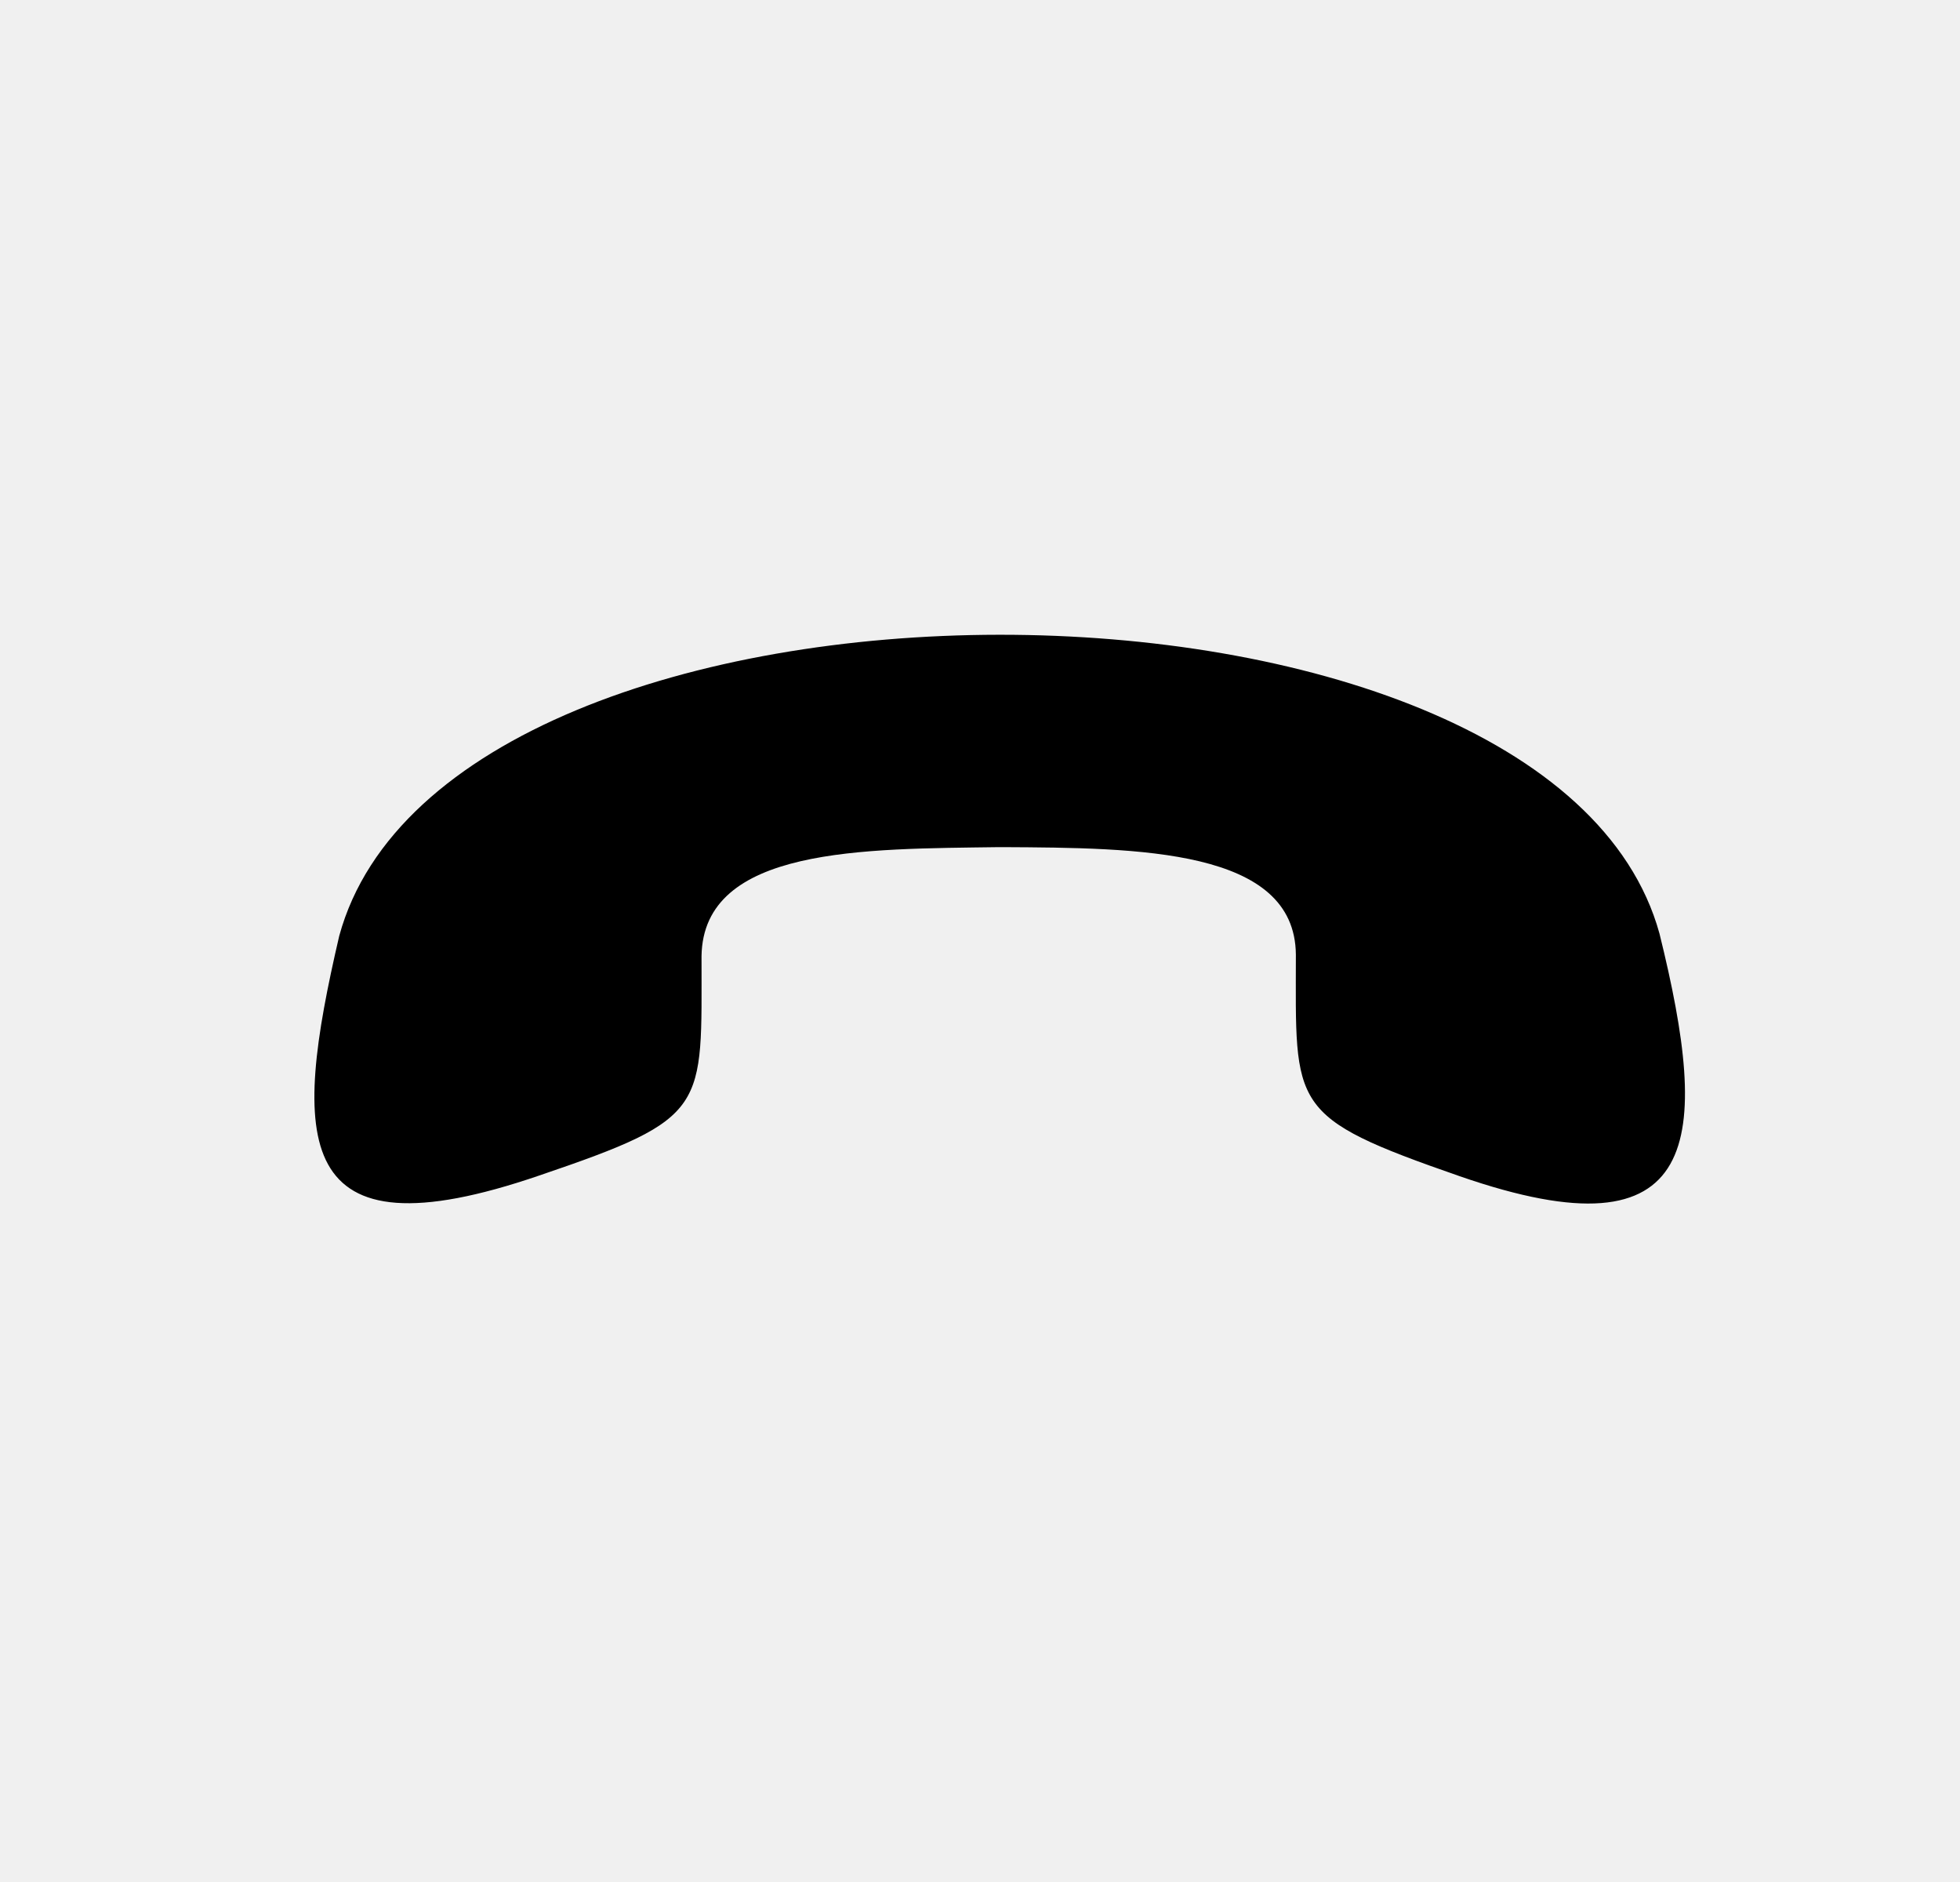
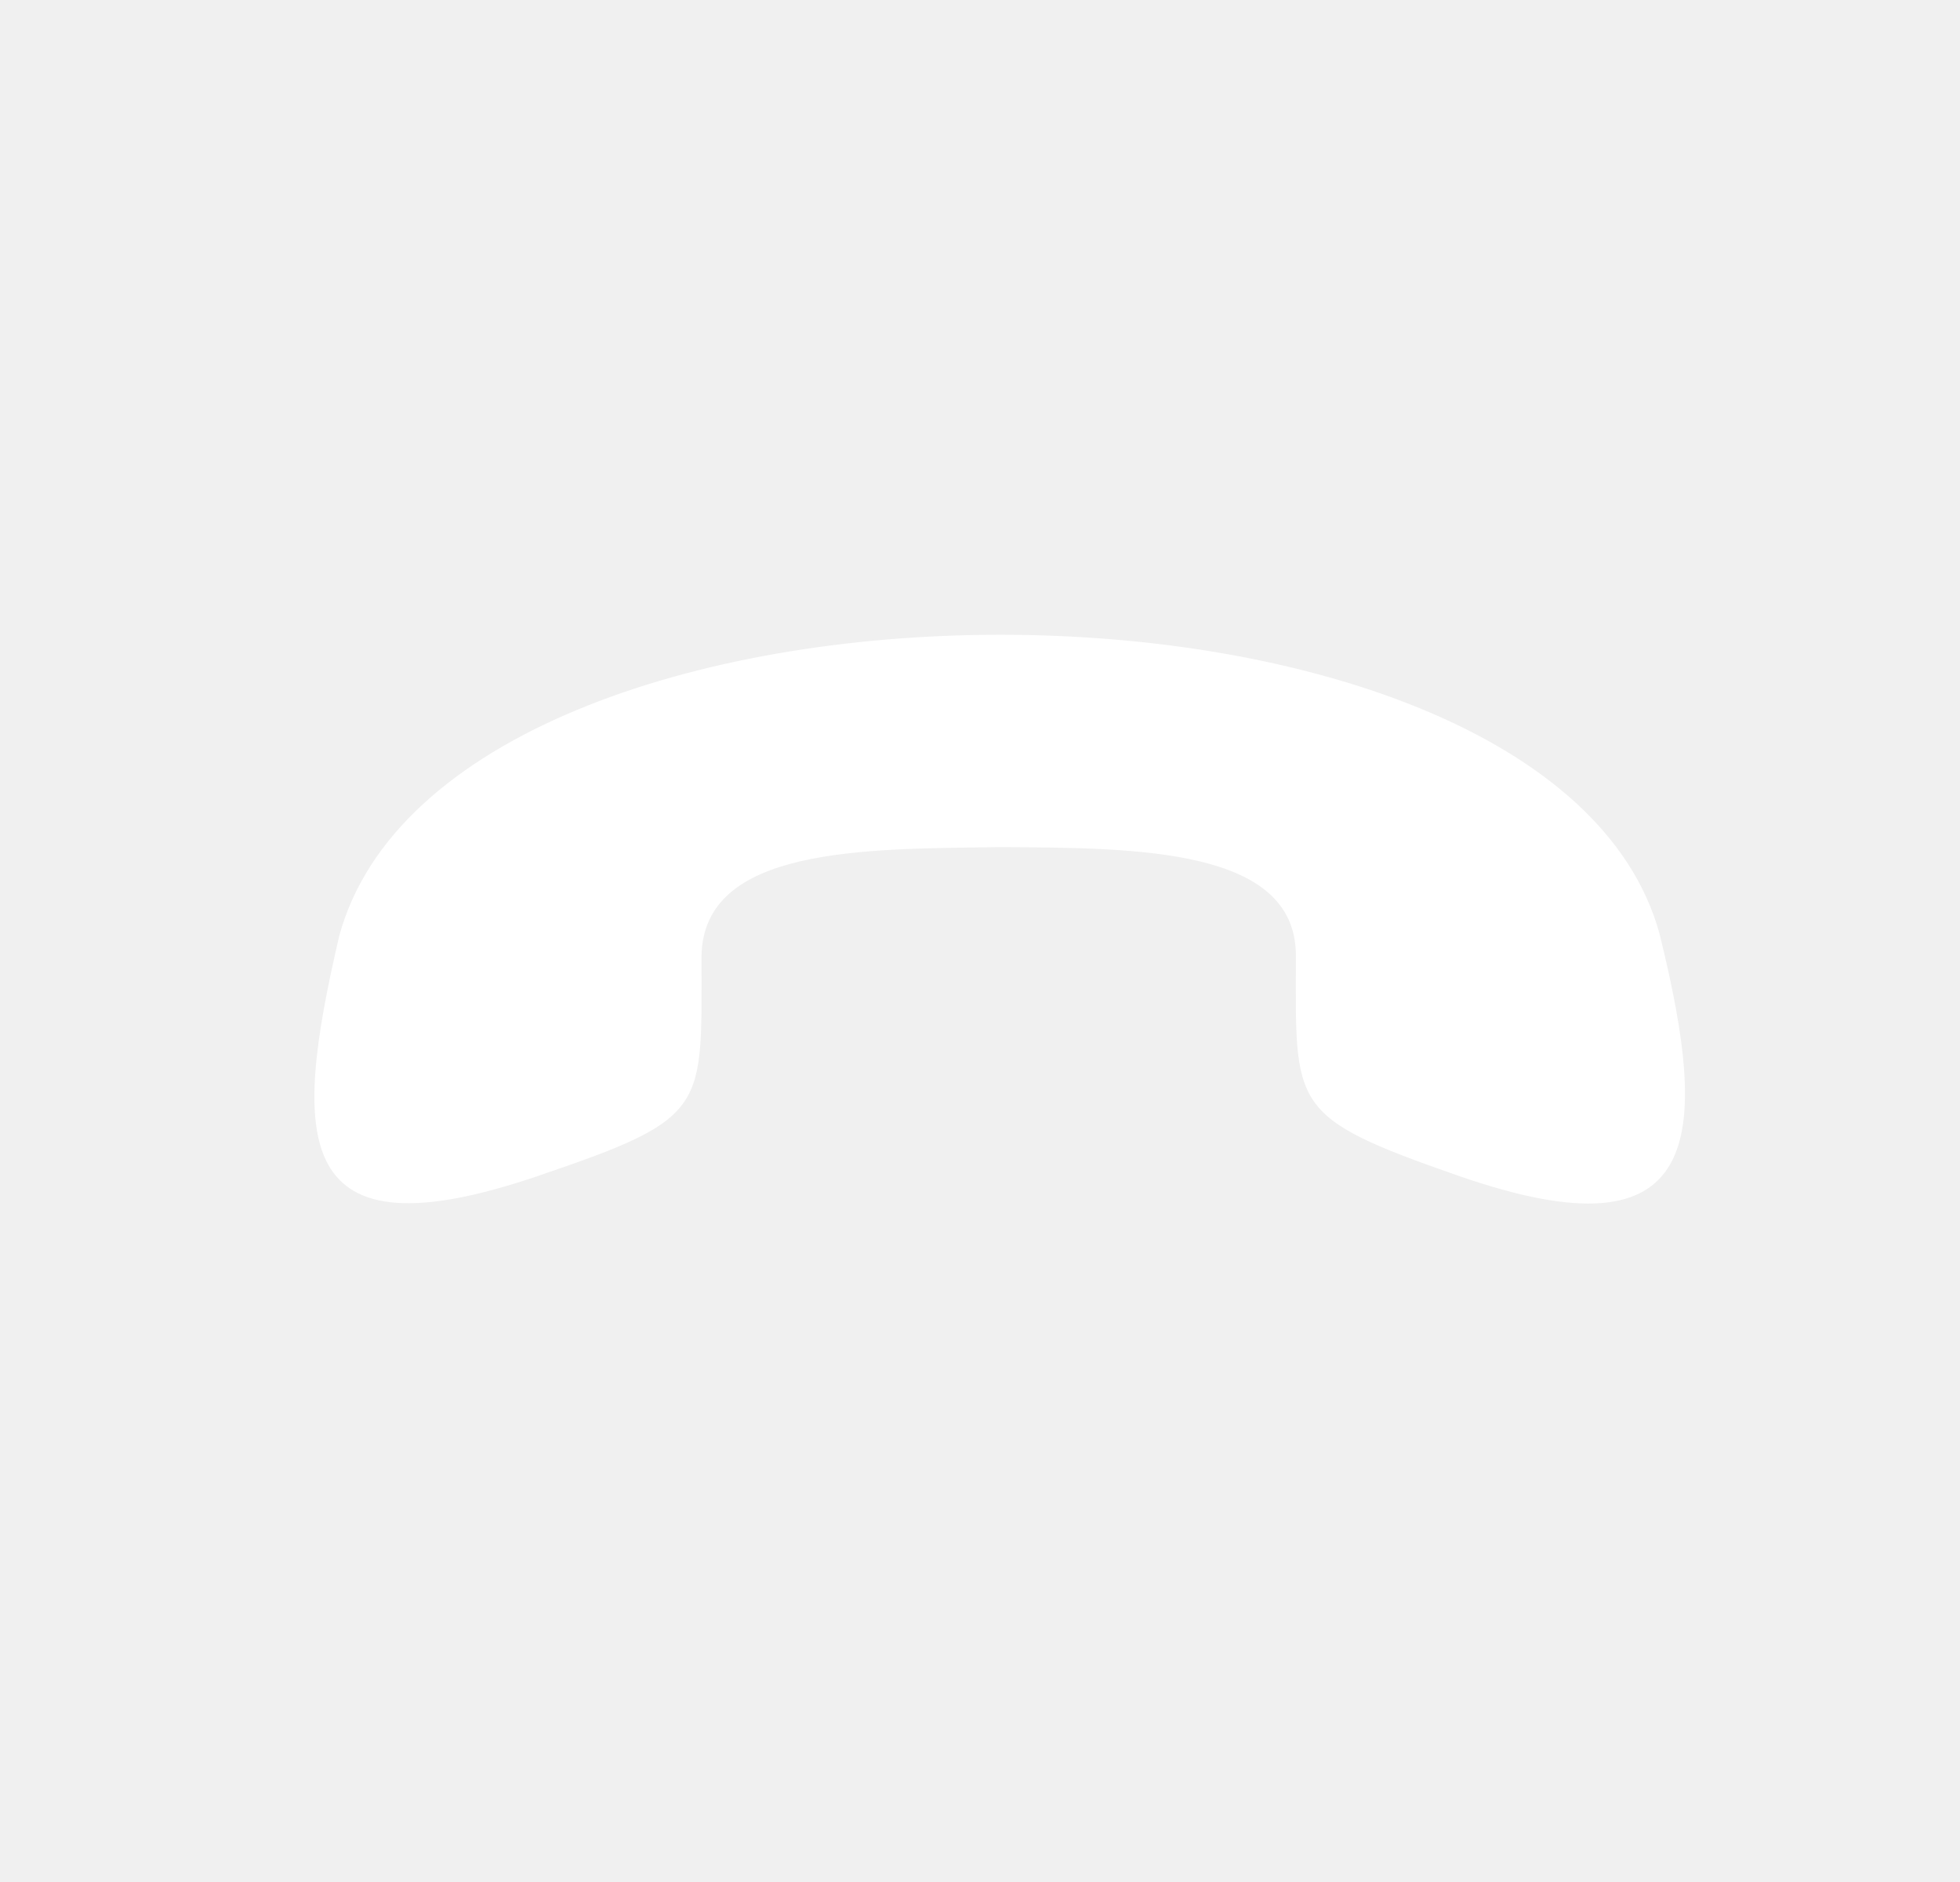
<svg xmlns="http://www.w3.org/2000/svg" width="25" height="24" viewBox="0 0 25 24" fill="none">
-   <path d="M18.62 15C21.732 16.079 21.818 14.539 21.167 11.906C19.767 6.819 5.721 6.82 4.327 11.935C3.72 14.542 3.703 16.079 6.88 14.99C9.055 14.251 8.947 14.15 8.948 12.193C8.969 10.795 11.032 10.827 12.743 10.803L12.786 10.803C14.523 10.812 16.517 10.822 16.529 12.173C16.528 14.13 16.427 14.238 18.62 15Z" fill="black" />
+   <path d="M18.62 15C21.732 16.079 21.818 14.539 21.167 11.906C19.767 6.819 5.721 6.82 4.327 11.935C3.72 14.542 3.703 16.079 6.88 14.99C9.055 14.251 8.947 14.15 8.948 12.193C8.969 10.795 11.032 10.827 12.743 10.803L12.786 10.803C14.523 10.812 16.517 10.822 16.529 12.173C16.528 14.13 16.427 14.238 18.62 15Z" fill="white" />
</svg>
